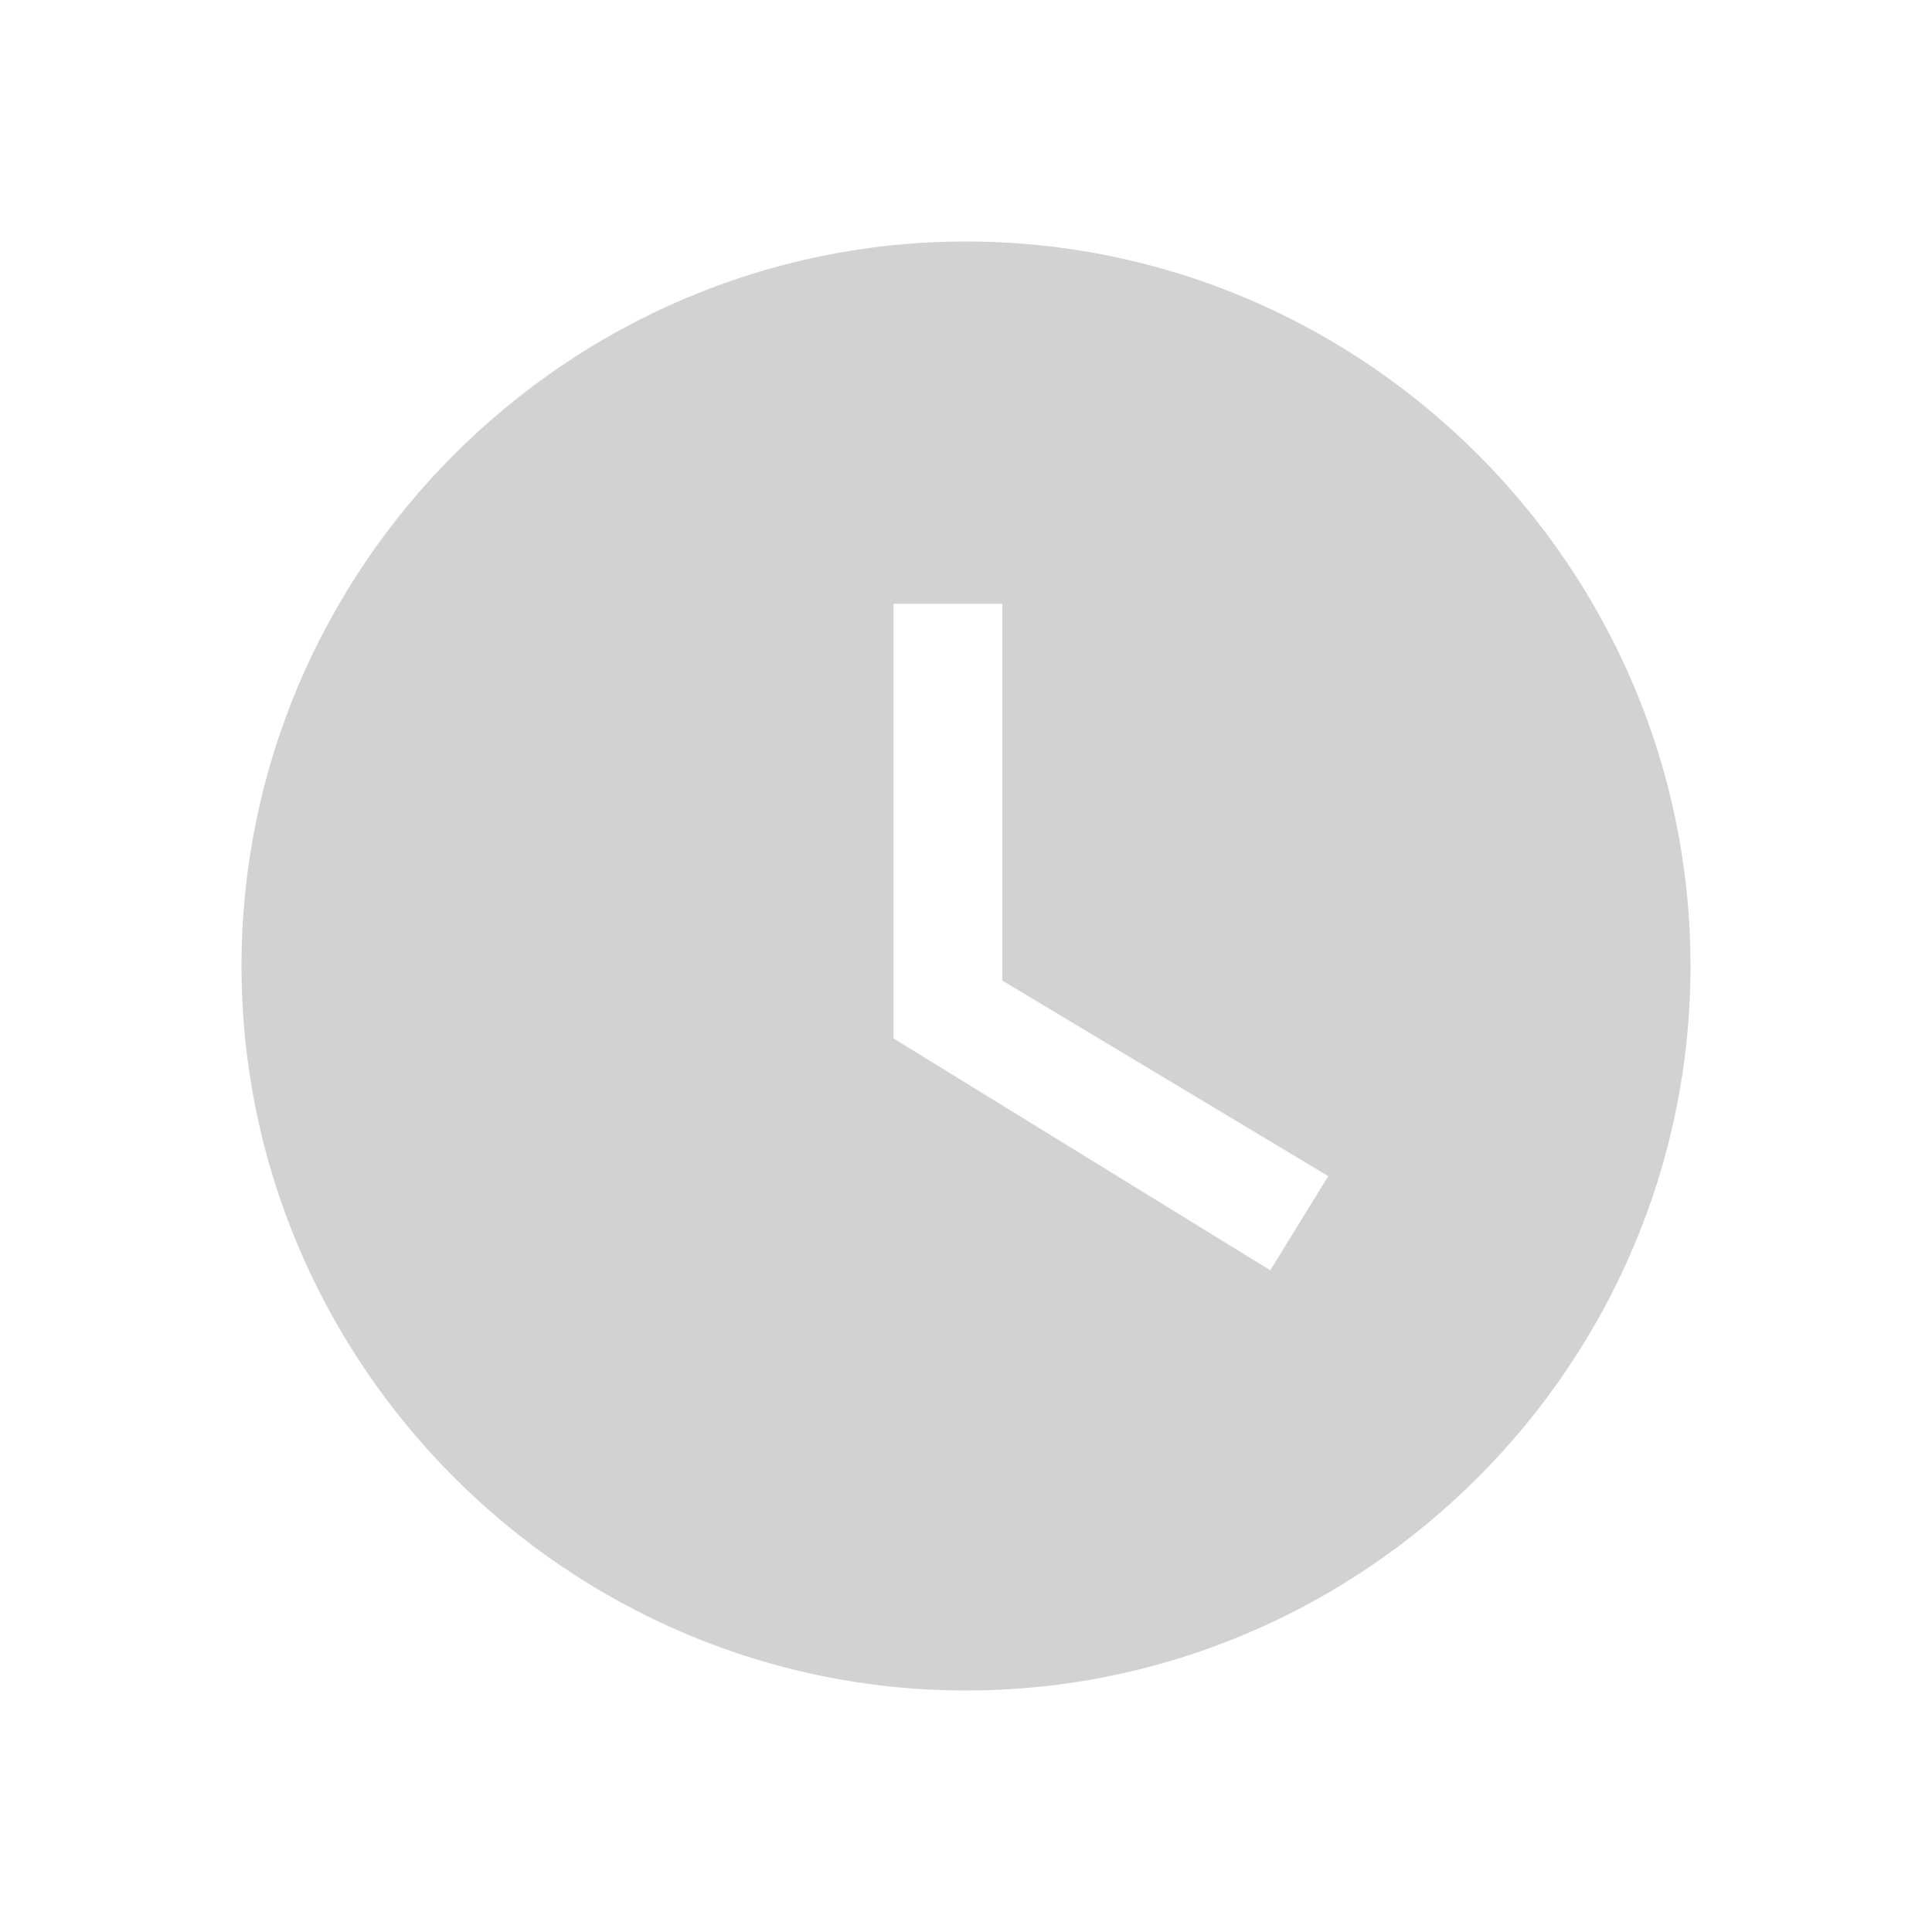
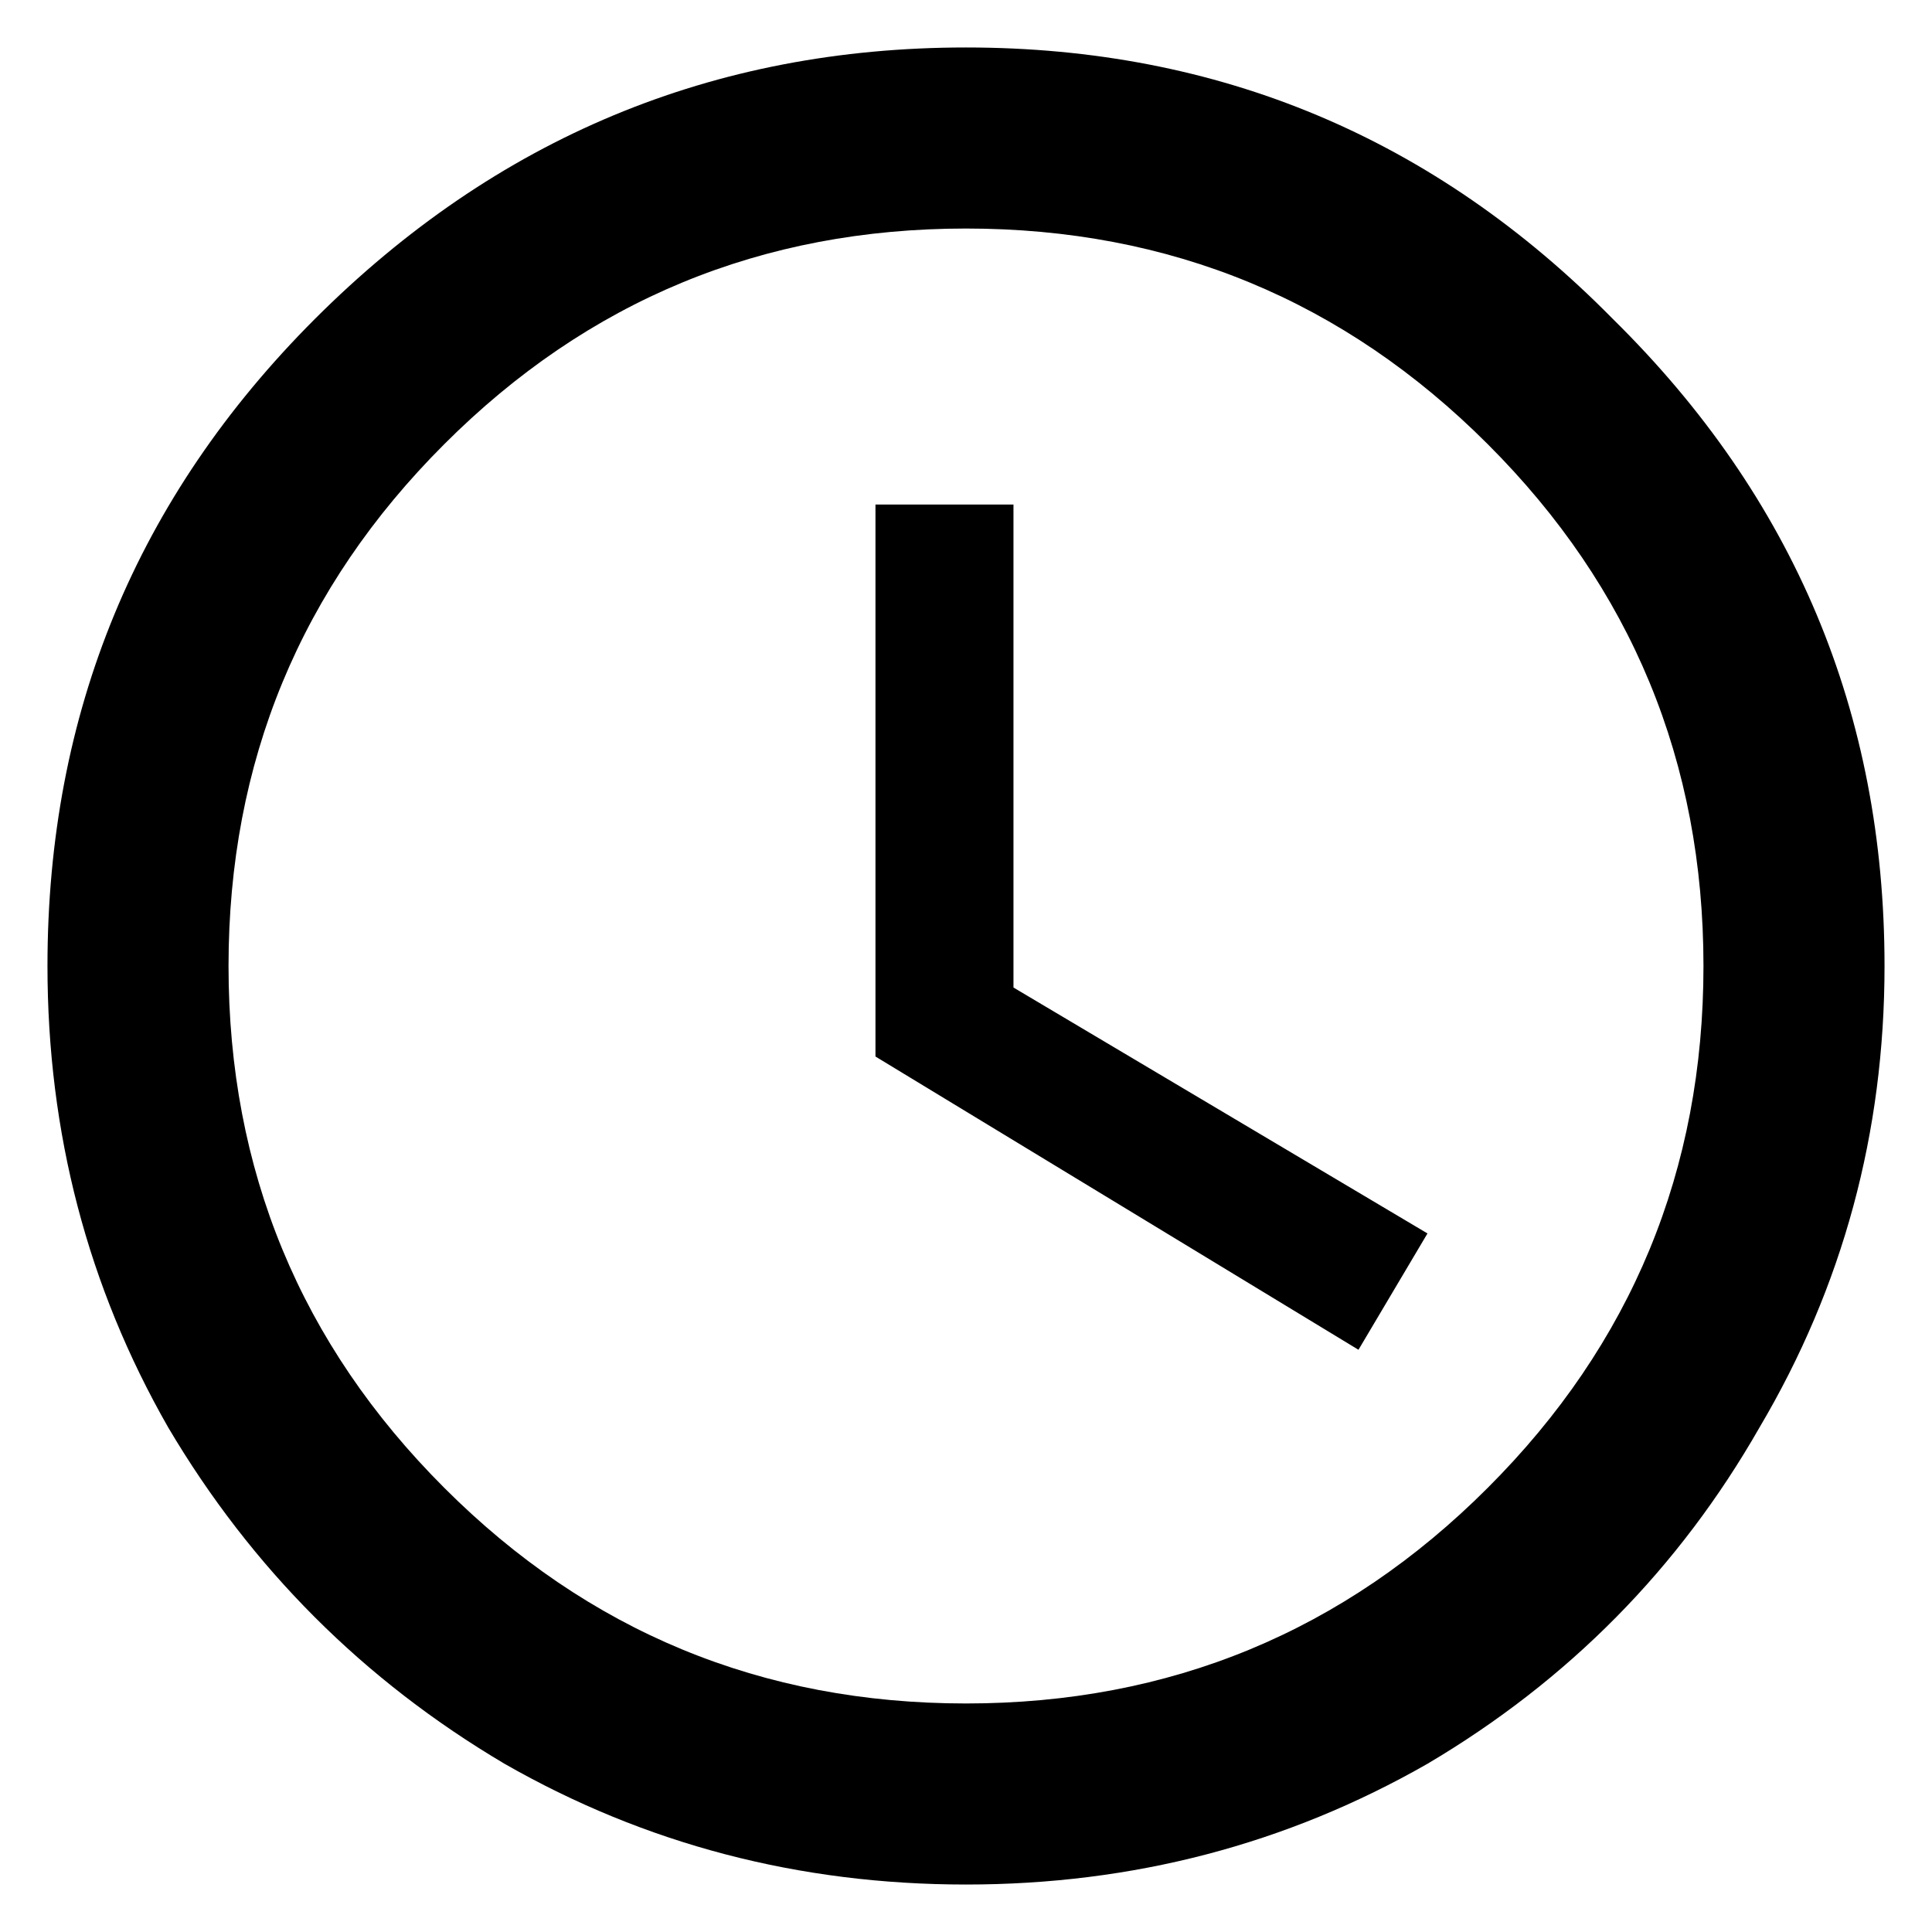
- <svg xmlns="http://www.w3.org/2000/svg" width="24" height="24" viewBox="0 0 24 24" fill="none">
-   <path d="M12 3C7.05 3 3 7.05 3 12C3 16.95 7.05 21 12 21C16.95 21 21 16.95 21 12C21 7.05 16.95 3 12 3ZM15.78 15.78L11.1 12.9V7.5H12.45V12.18L16.5 14.61L15.78 15.78Z" fill="#D2D2D2" />
+ <svg xmlns="http://www.w3.org/2000/svg" width="14" height="14" viewBox="0 0 14 14" fill="none">
+   <path d="M2.281 2.312C3.594 1 5.167 0.344 7 0.344C8.833 0.344 10.396 1 11.688 2.312C13 3.604 13.656 5.167 13.656 7C13.656 8.208 13.354 9.323 12.75 10.344C12.167 11.365 11.365 12.177 10.344 12.781C9.323 13.365 8.208 13.656 7 13.656C5.792 13.656 4.677 13.365 3.656 12.781C2.635 12.177 1.823 11.365 1.219 10.344C0.635 9.323 0.344 8.208 0.344 7C0.344 5.167 0.99 3.604 2.281 2.312ZM3.219 10.781C4.26 11.823 5.521 12.344 7 12.344C8.479 12.344 9.74 11.823 10.781 10.781C11.823 9.74 12.344 8.479 12.344 7C12.344 5.521 11.823 4.26 10.781 3.219C9.74 2.177 8.479 1.656 7 1.656C5.521 1.656 4.26 2.177 3.219 3.219C2.177 4.26 1.656 5.521 1.656 7C1.656 8.479 2.177 9.74 3.219 10.781ZM7.344 3.656V7.156L10.344 8.938L9.844 9.781L6.344 7.656V3.656H7.344Z" fill="black" />
</svg>
